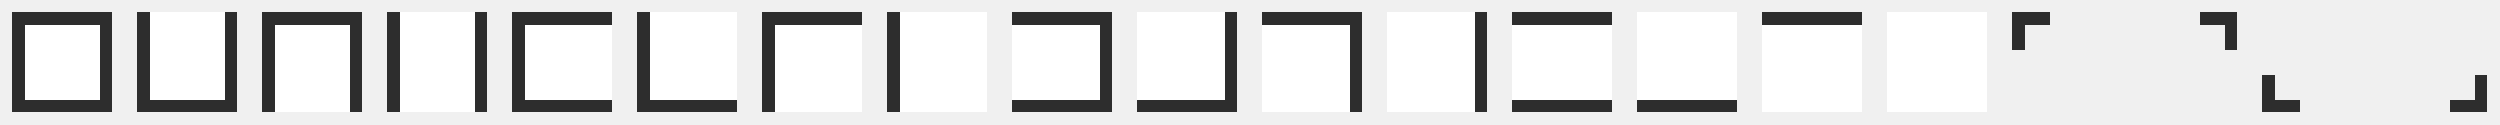
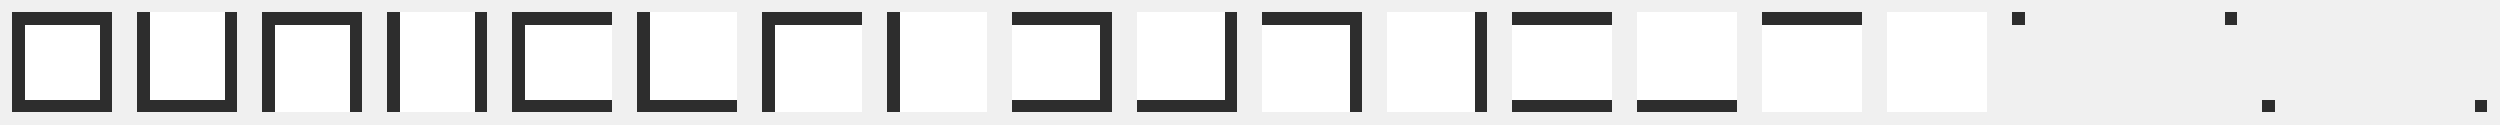
<svg xmlns="http://www.w3.org/2000/svg" width="400" height="20" viewBox="0 0 400 20" shape-rendering="crispEdges">
  <rect x="2" y="2" width="16" height="16" fill="#ffffff" />
  <rect x="2" y="2" width="16" height="2" fill="#2d2d2d" />
  <rect x="2" y="16" width="16" height="2" fill="#2d2d2d" />
  <rect x="2" y="2" width="2" height="16" fill="#2d2d2d" />
  <rect x="16" y="2" width="2" height="16" fill="#2d2d2d" />
  <rect x="22" y="2" width="16" height="16" fill="#ffffff" />
  <rect x="22" y="16" width="16" height="2" fill="#2d2d2d" />
  <rect x="22" y="2" width="2" height="16" fill="#2d2d2d" />
  <rect x="36" y="2" width="2" height="16" fill="#2d2d2d" />
  <rect x="42" y="2" width="16" height="16" fill="#ffffff" />
  <rect x="42" y="2" width="16" height="2" fill="#2d2d2d" />
  <rect x="42" y="2" width="2" height="16" fill="#2d2d2d" />
  <rect x="56" y="2" width="2" height="16" fill="#2d2d2d" />
  <rect x="62" y="2" width="16" height="16" fill="#ffffff" />
  <rect x="62" y="2" width="2" height="16" fill="#2d2d2d" />
  <rect x="76" y="2" width="2" height="16" fill="#2d2d2d" />
  <rect x="82" y="2" width="16" height="16" fill="#ffffff" />
  <rect x="82" y="2" width="16" height="2" fill="#2d2d2d" />
  <rect x="82" y="16" width="16" height="2" fill="#2d2d2d" />
  <rect x="82" y="2" width="2" height="16" fill="#2d2d2d" />
  <rect x="102" y="2" width="16" height="16" fill="#ffffff" />
  <rect x="102" y="16" width="16" height="2" fill="#2d2d2d" />
  <rect x="102" y="2" width="2" height="16" fill="#2d2d2d" />
  <rect x="122" y="2" width="16" height="16" fill="#ffffff" />
  <rect x="122" y="2" width="16" height="2" fill="#2d2d2d" />
  <rect x="122" y="2" width="2" height="16" fill="#2d2d2d" />
  <rect x="142" y="2" width="16" height="16" fill="#ffffff" />
  <rect x="142" y="2" width="2" height="16" fill="#2d2d2d" />
  <rect x="162" y="2" width="16" height="16" fill="#ffffff" />
  <rect x="162" y="2" width="16" height="2" fill="#2d2d2d" />
  <rect x="162" y="16" width="16" height="2" fill="#2d2d2d" />
  <rect x="176" y="2" width="2" height="16" fill="#2d2d2d" />
  <rect x="182" y="2" width="16" height="16" fill="#ffffff" />
  <rect x="182" y="16" width="16" height="2" fill="#2d2d2d" />
  <rect x="196" y="2" width="2" height="16" fill="#2d2d2d" />
  <rect x="202" y="2" width="16" height="16" fill="#ffffff" />
  <rect x="202" y="2" width="16" height="2" fill="#2d2d2d" />
  <rect x="216" y="2" width="2" height="16" fill="#2d2d2d" />
  <rect x="222" y="2" width="16" height="16" fill="#ffffff" />
  <rect x="236" y="2" width="2" height="16" fill="#2d2d2d" />
  <rect x="242" y="2" width="16" height="16" fill="#ffffff" />
  <rect x="242" y="2" width="16" height="2" fill="#2d2d2d" />
  <rect x="242" y="16" width="16" height="2" fill="#2d2d2d" />
  <rect x="262" y="2" width="16" height="16" fill="#ffffff" />
  <rect x="262" y="16" width="16" height="2" fill="#2d2d2d" />
  <rect x="282" y="2" width="16" height="16" fill="#ffffff" />
  <rect x="282" y="2" width="16" height="2" fill="#2d2d2d" />
  <rect x="302" y="2" width="16" height="16" fill="#ffffff" />
-   <rect x="322" y="2" width="6" height="2" fill="#2d2d2d" />
-   <rect x="322" y="2" width="2" height="6" fill="#2d2d2d" />
-   <rect x="352" y="2" width="6" height="2" fill="#2d2d2d" />
-   <rect x="356" y="2" width="2" height="6" fill="#2d2d2d" />
-   <rect x="362" y="16" width="6" height="2" fill="#2d2d2d" />
-   <rect x="362" y="12" width="2" height="6" fill="#2d2d2d" />
-   <rect x="392" y="16" width="6" height="2" fill="#2d2d2d" />
-   <rect x="396" y="12" width="2" height="6" fill="#2d2d2d" />
+   <rect x="322" y="2" width="2" height="2" fill="#2d2d2d" />
+   <rect x="356" y="2" width="2" height="2" fill="#2d2d2d" />
+   <rect x="362" y="16" width="2" height="2" fill="#2d2d2d" />
+   <rect x="396" y="16" width="2" height="2" fill="#2d2d2d" />
</svg>
